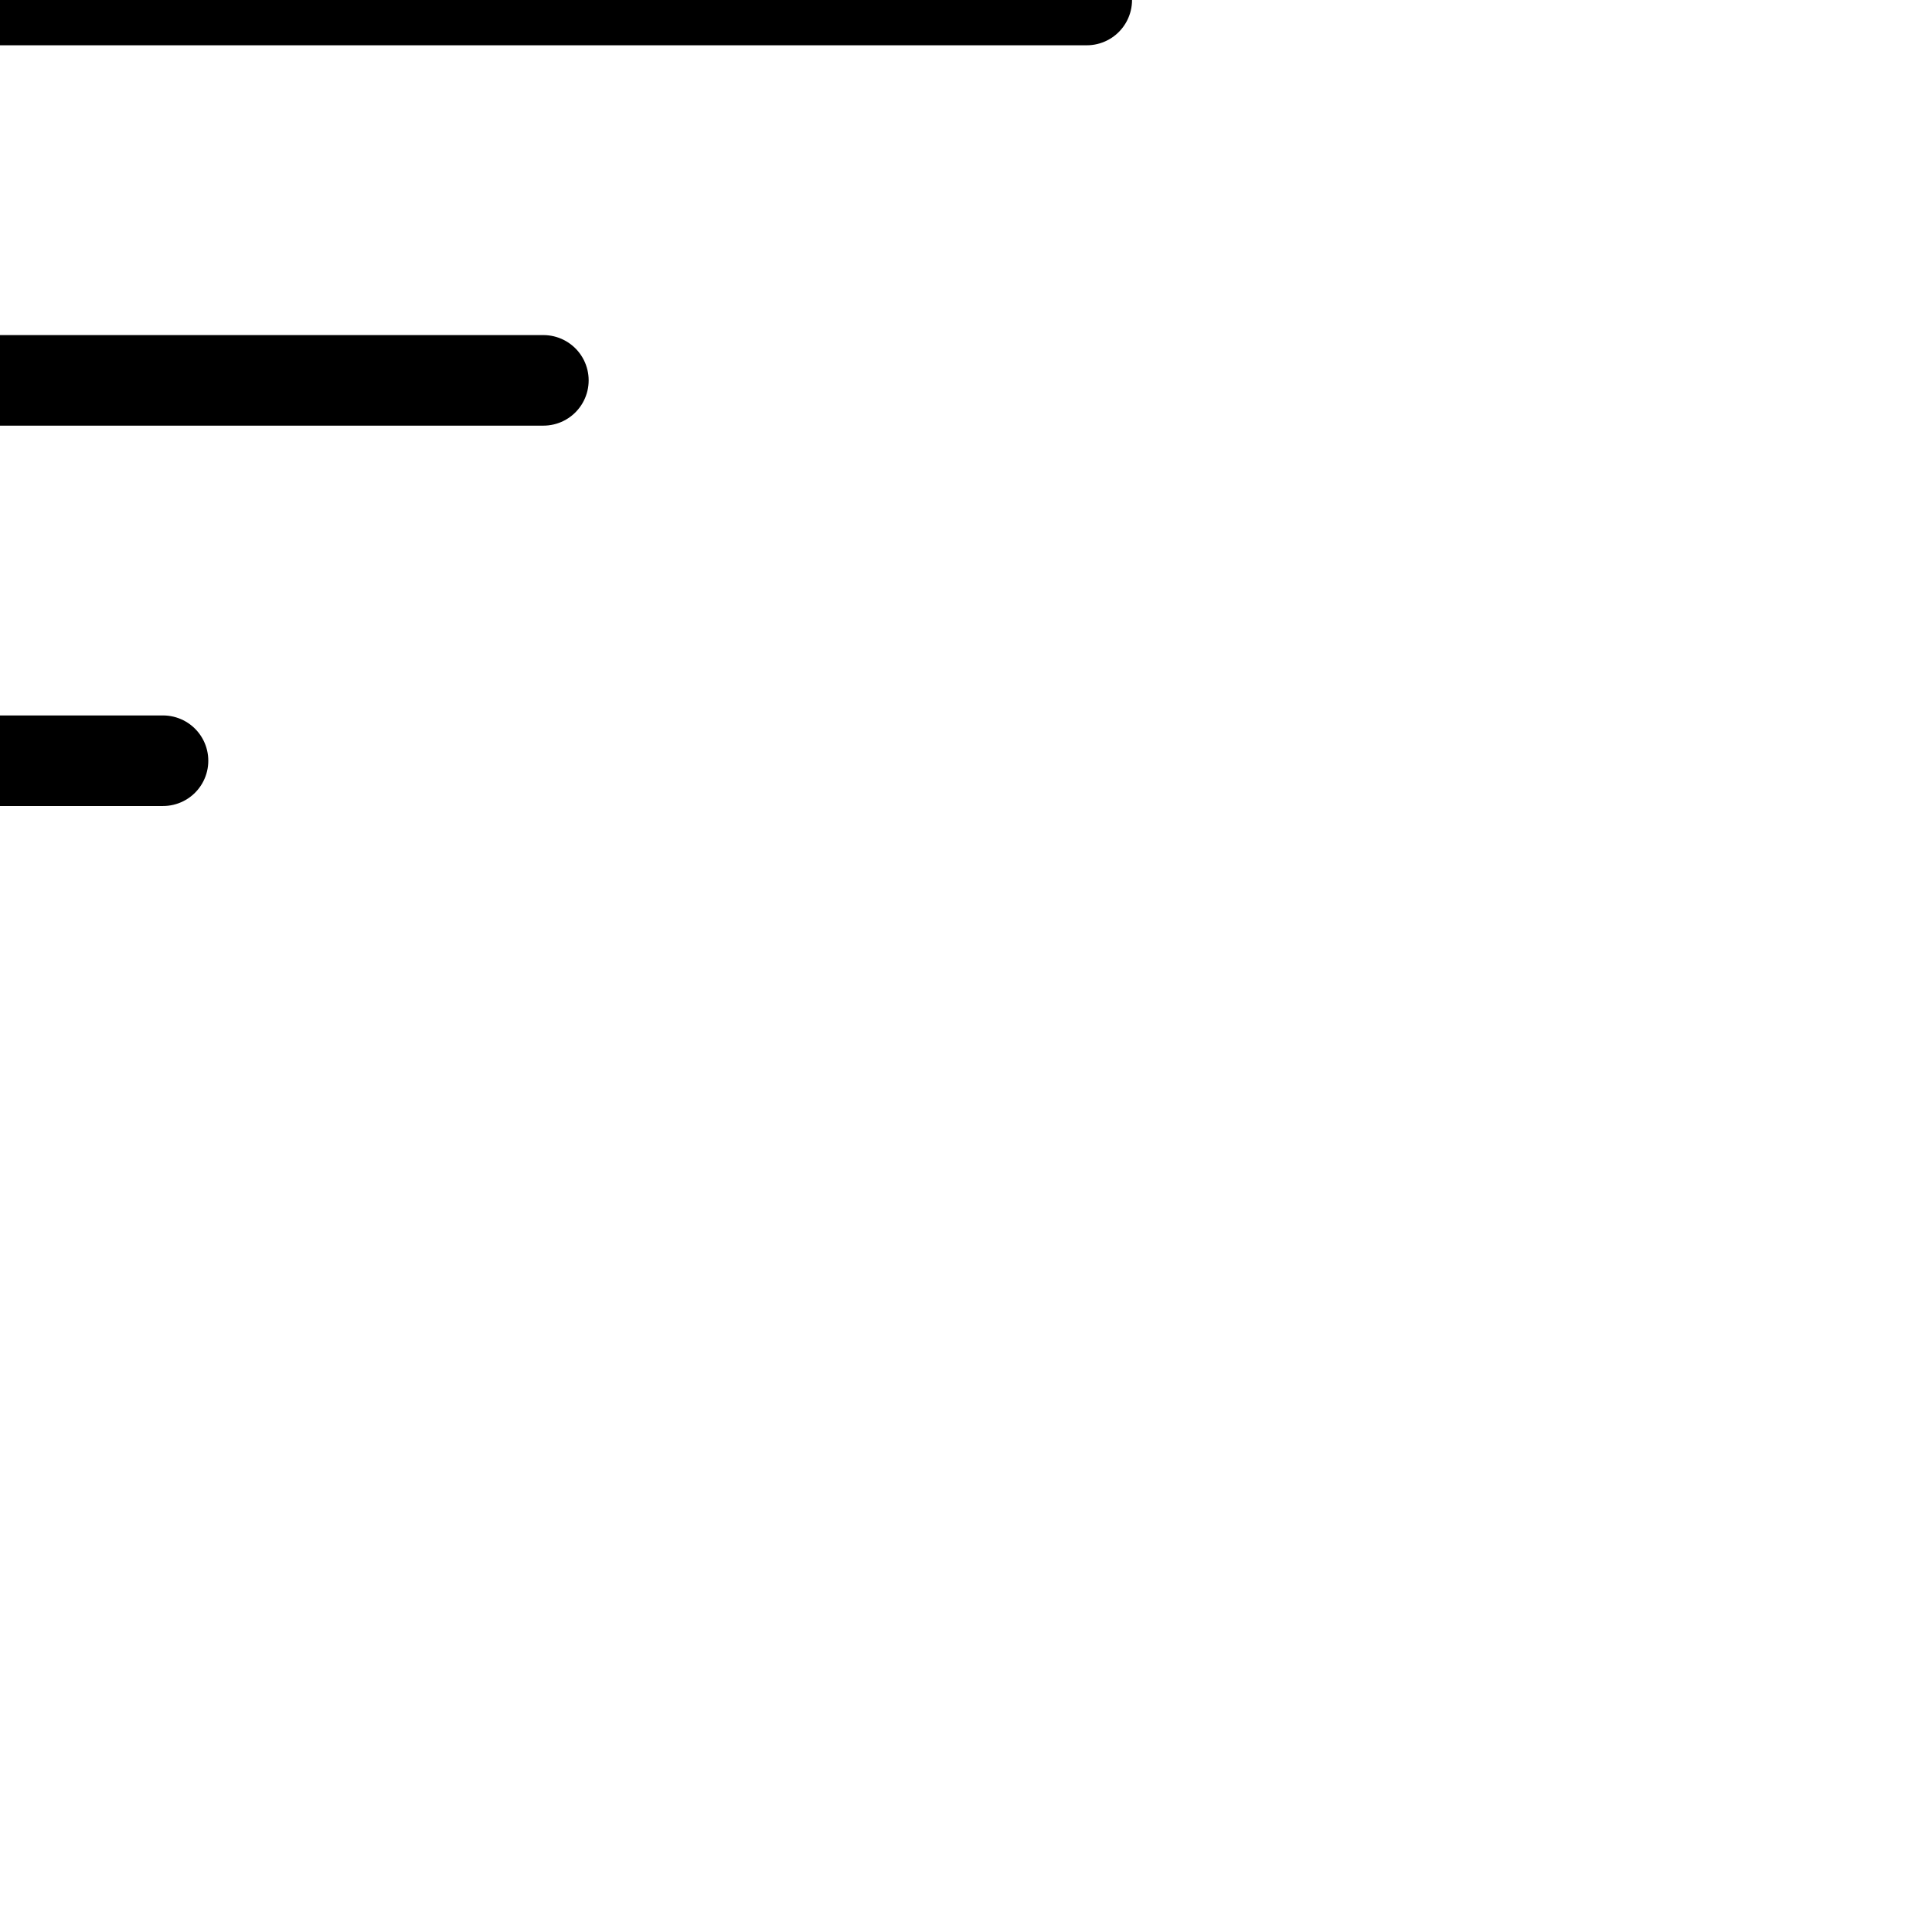
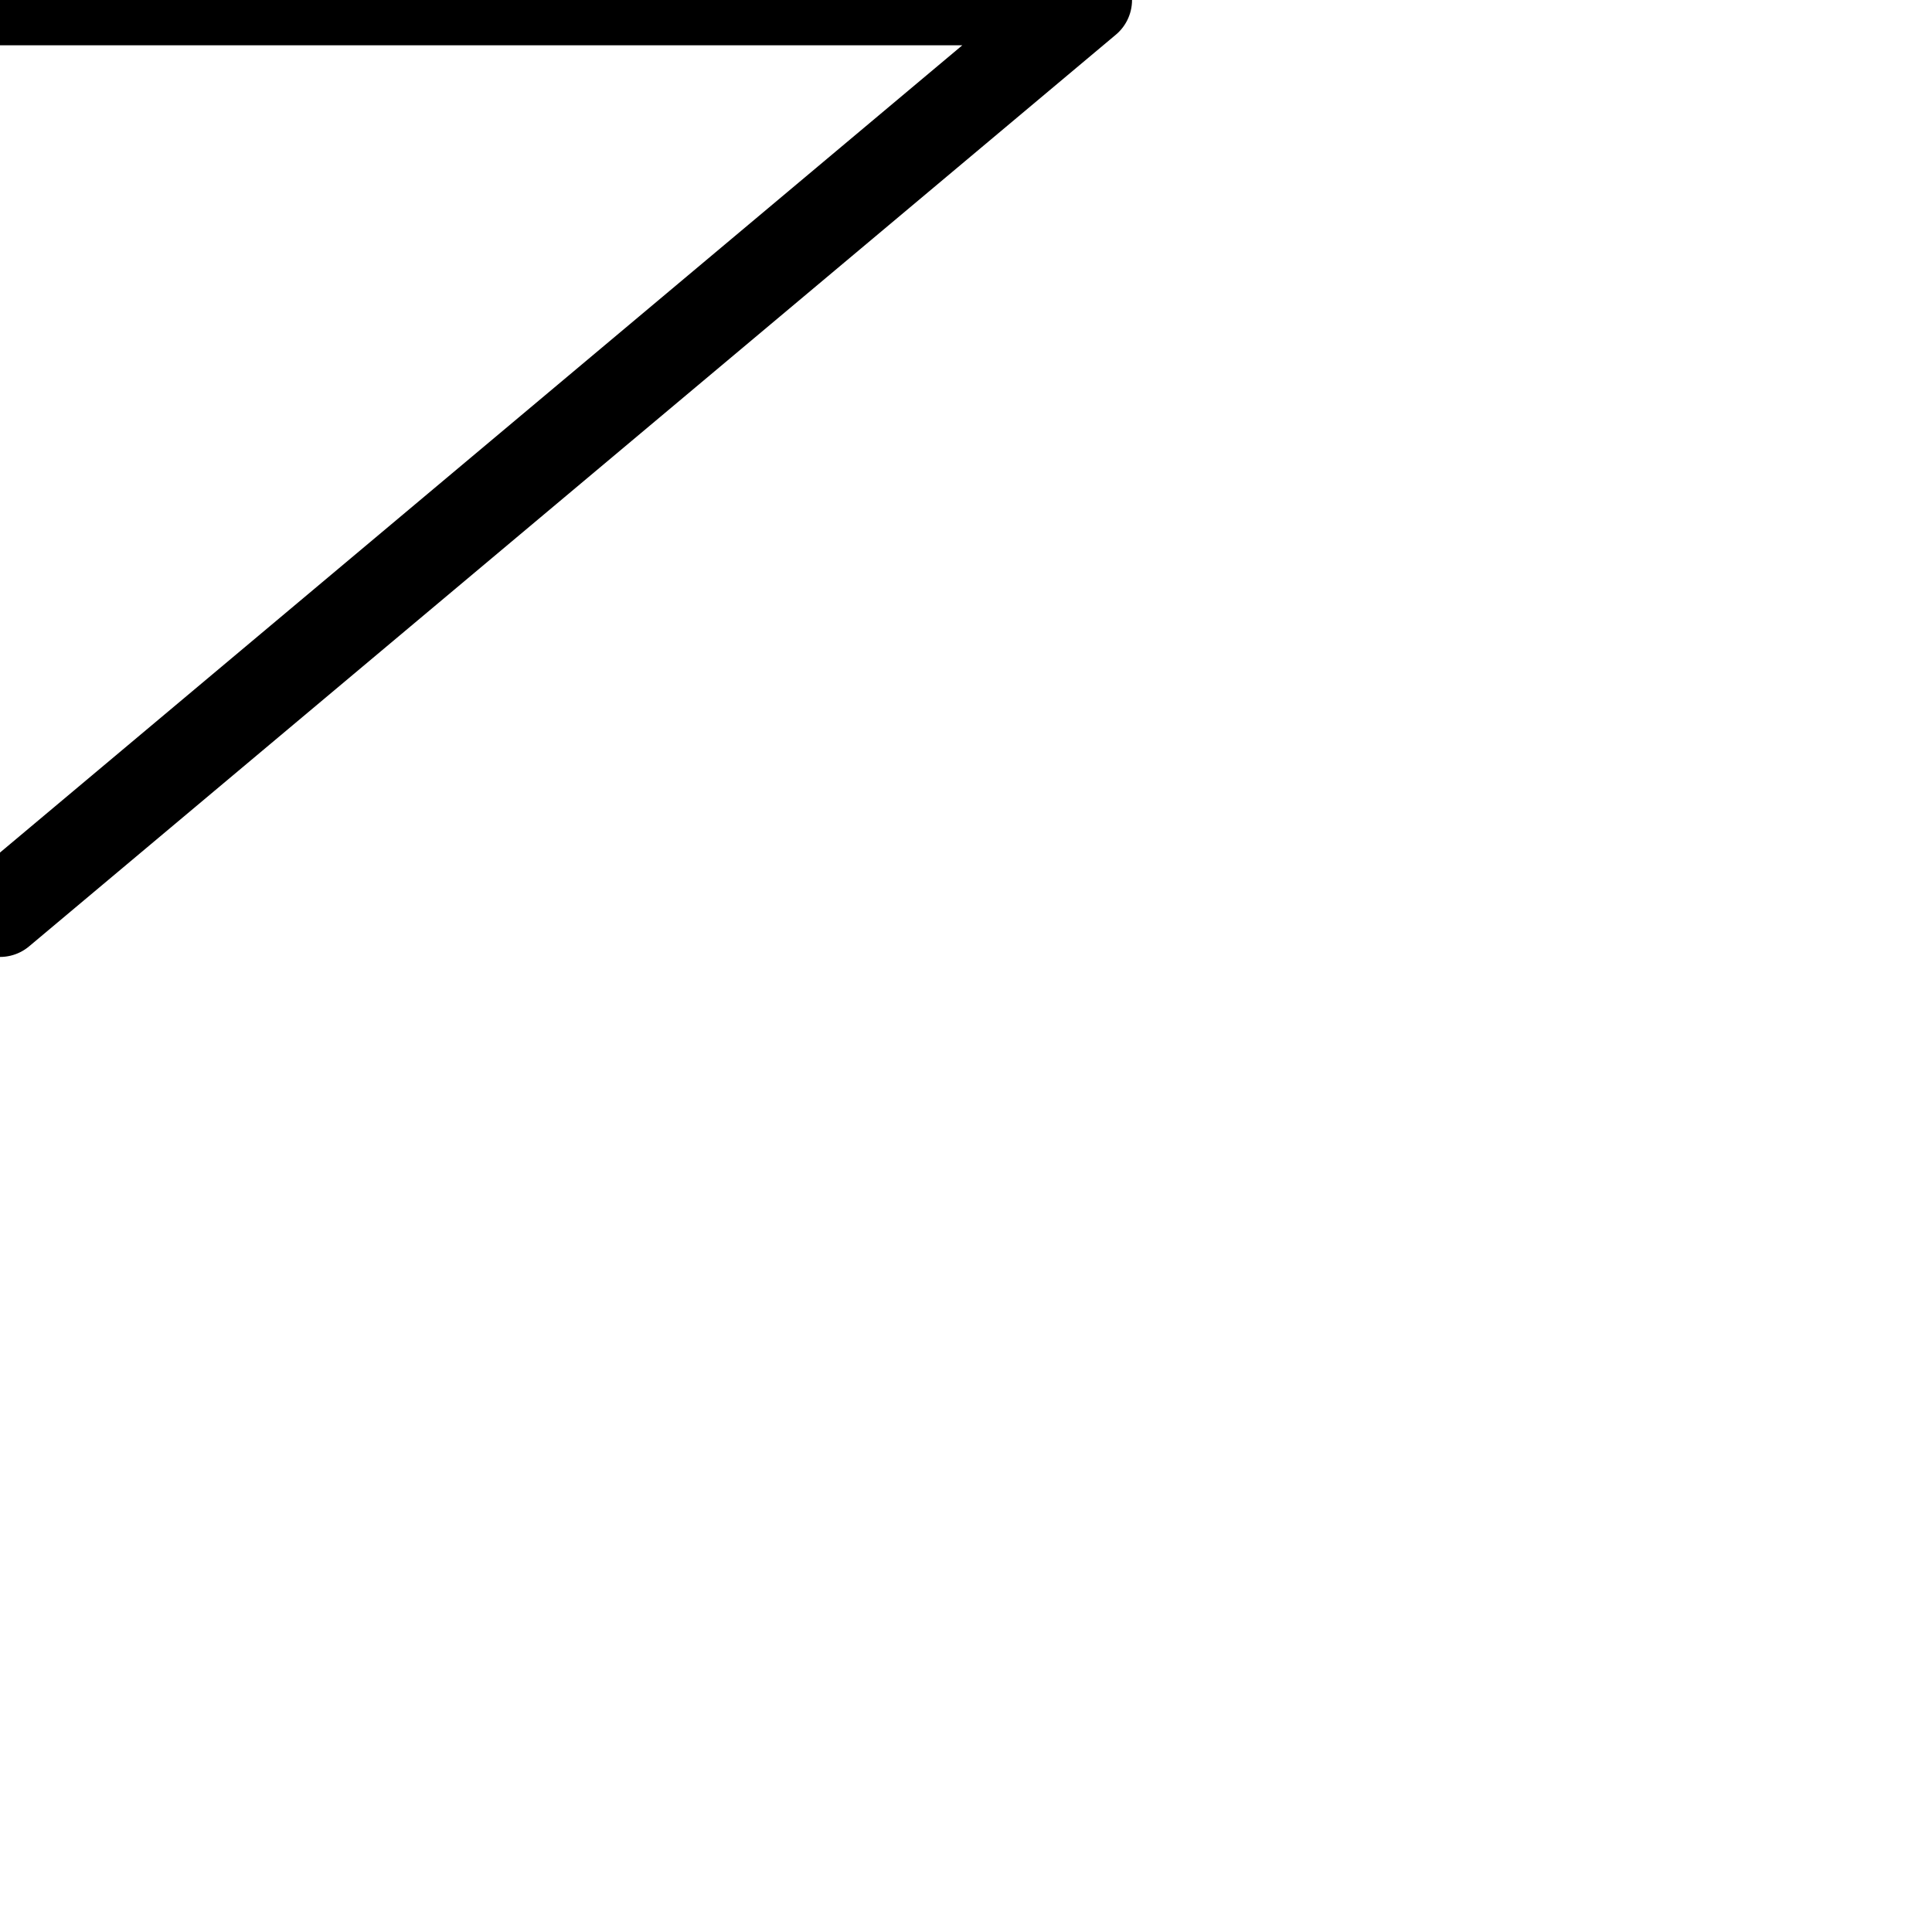
<svg xmlns="http://www.w3.org/2000/svg" version="1.1" id="Layer_1" x="0px" y="0px" viewBox="0 0 32 32" style="enable-background:new 0 0 32 32;" xml:space="preserve">
  <style type="text/css">
	.st0{fill:none;stroke:#000000;stroke-width:1.5;stroke-linecap:round;stroke-linejoin:round;stroke-miterlimit:10;}
</style>
  <g id="Layer_1_00000049931476089701098020000011129043669271415210_">
-     <polyline class="st0" points="-18,0 0,0 18,0  " />
-     <polyline class="st0" points="-9,6.3 0,6.3 9,6.3  " />
-     <polyline class="st0" points="-2.7,12.6 0,12.6 2.7,12.6  " />
+     <polygon class="st0" points="0,15.1 -18,0 0,0 18,0  " />
  </g>
  <g id="Layer_2_00000174592722565126388650000015958152759726599308_">
</g>
</svg>
